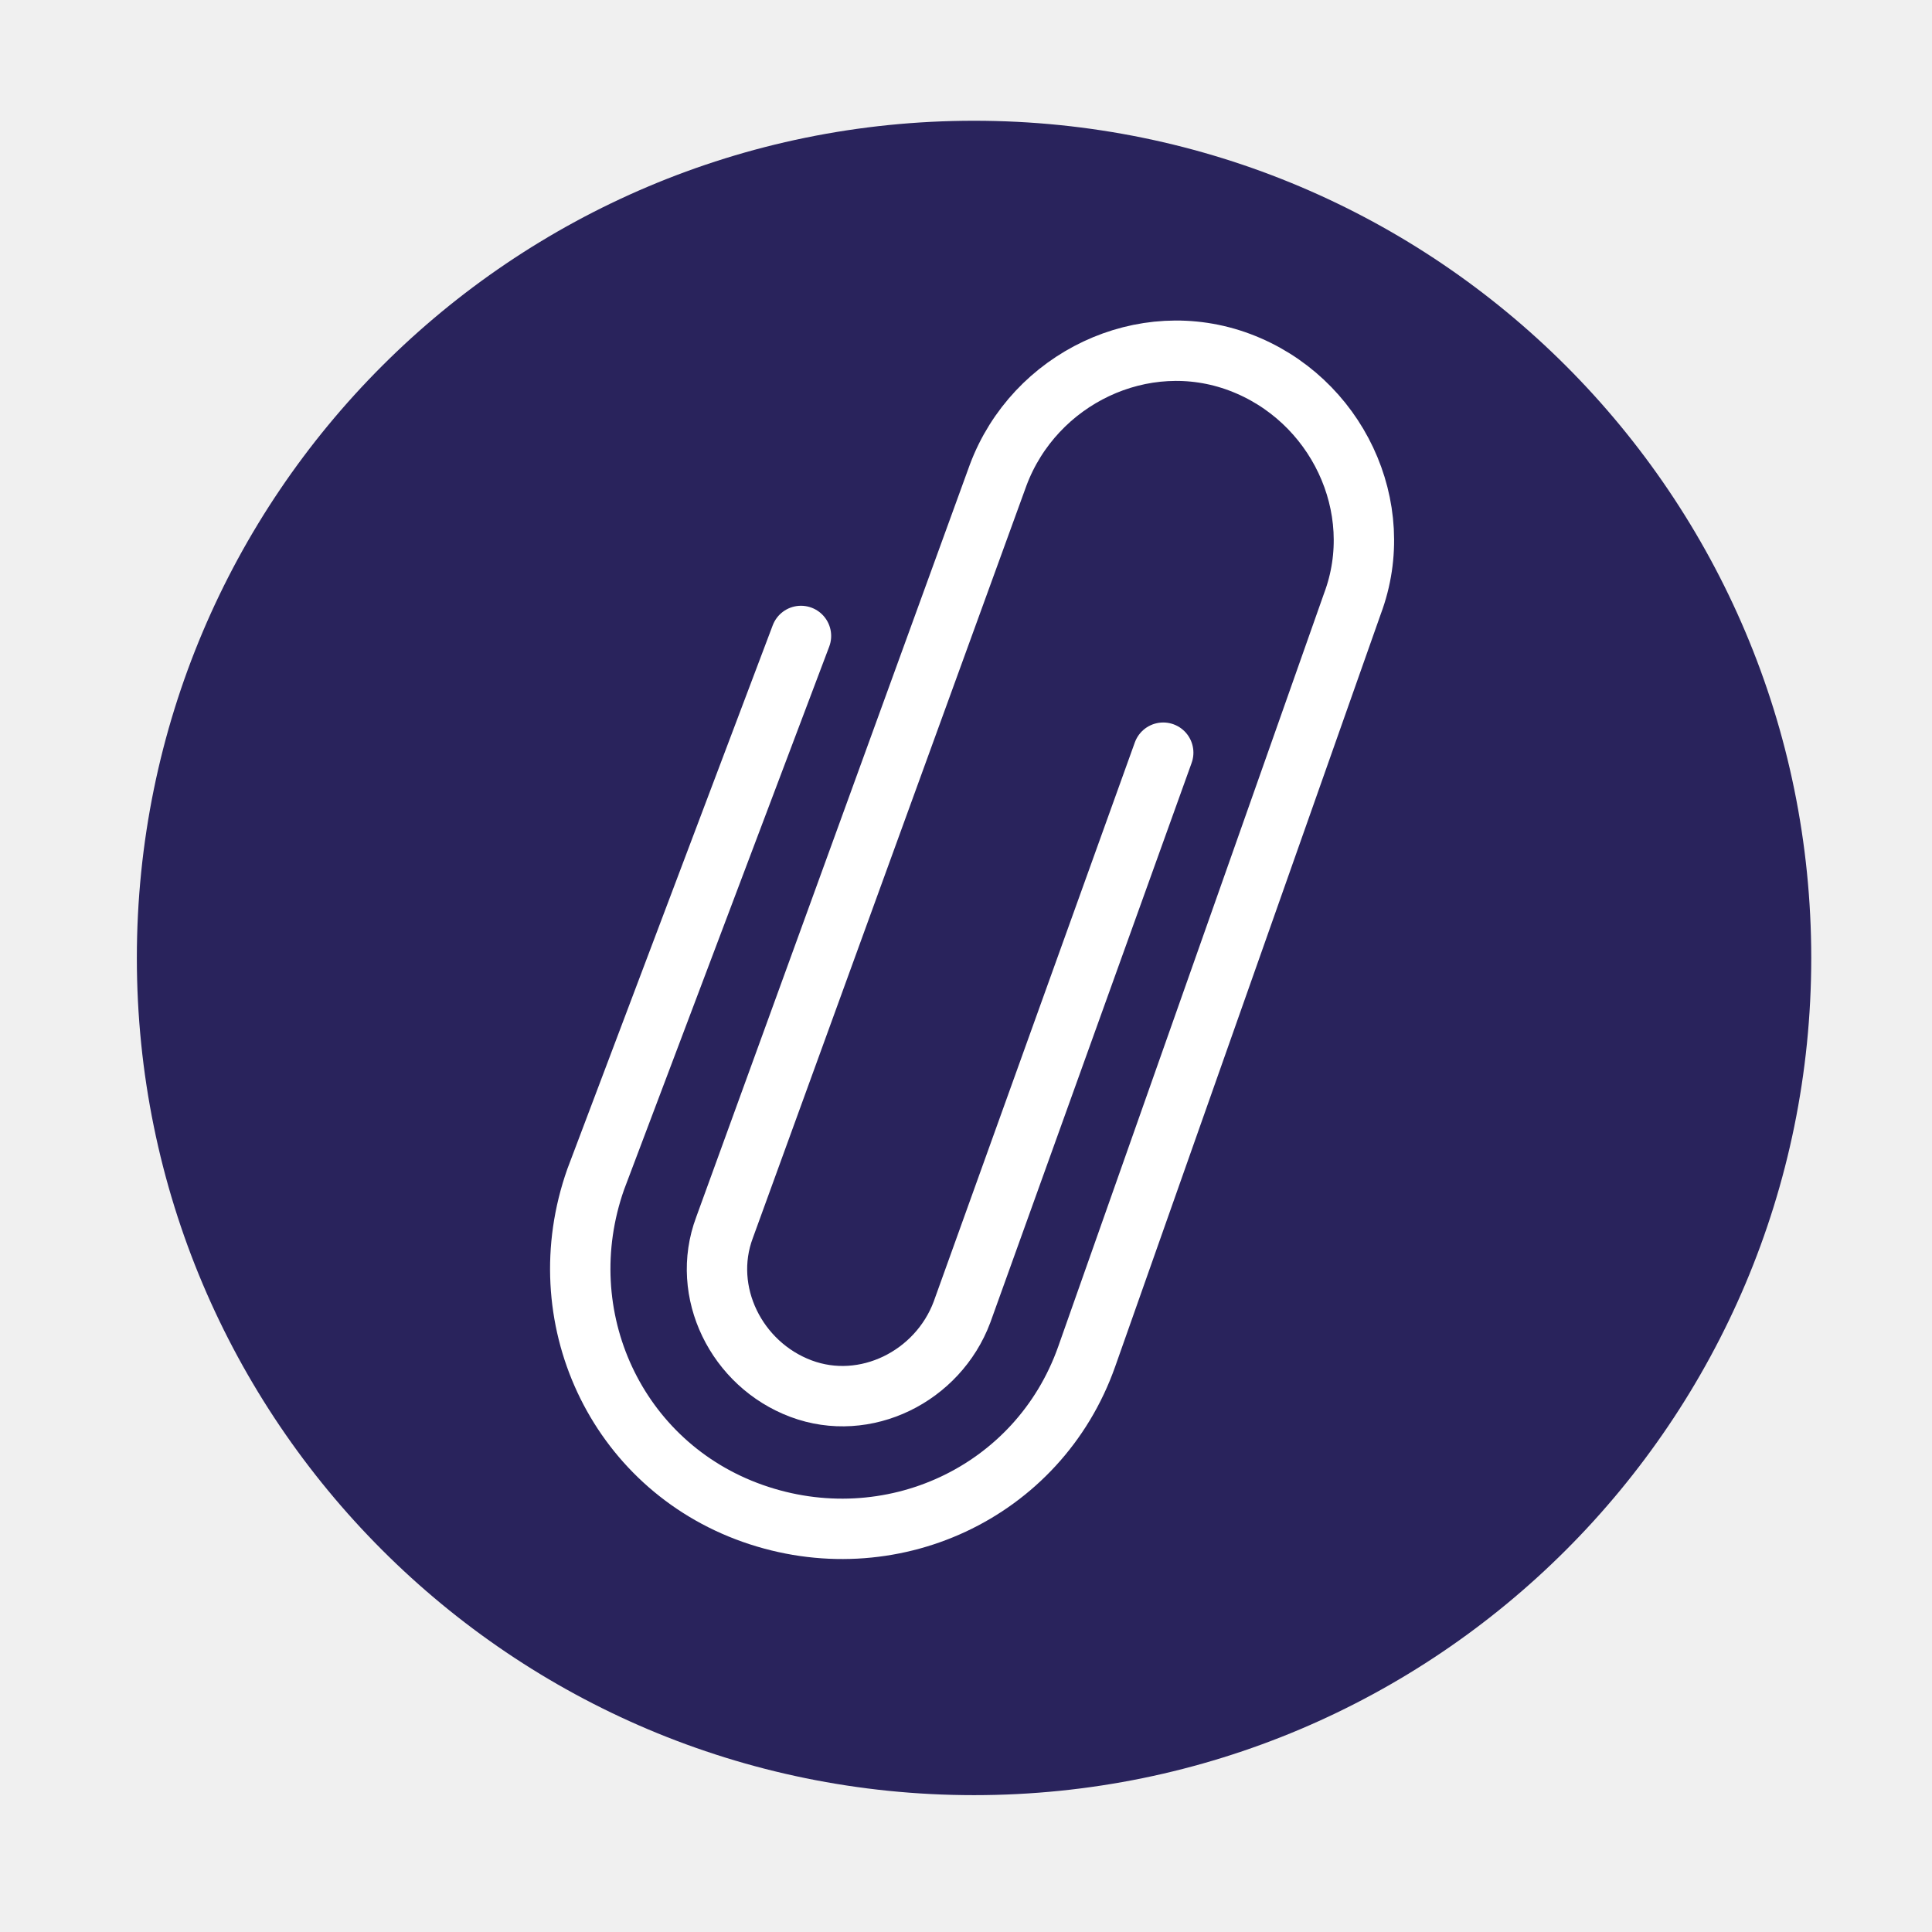
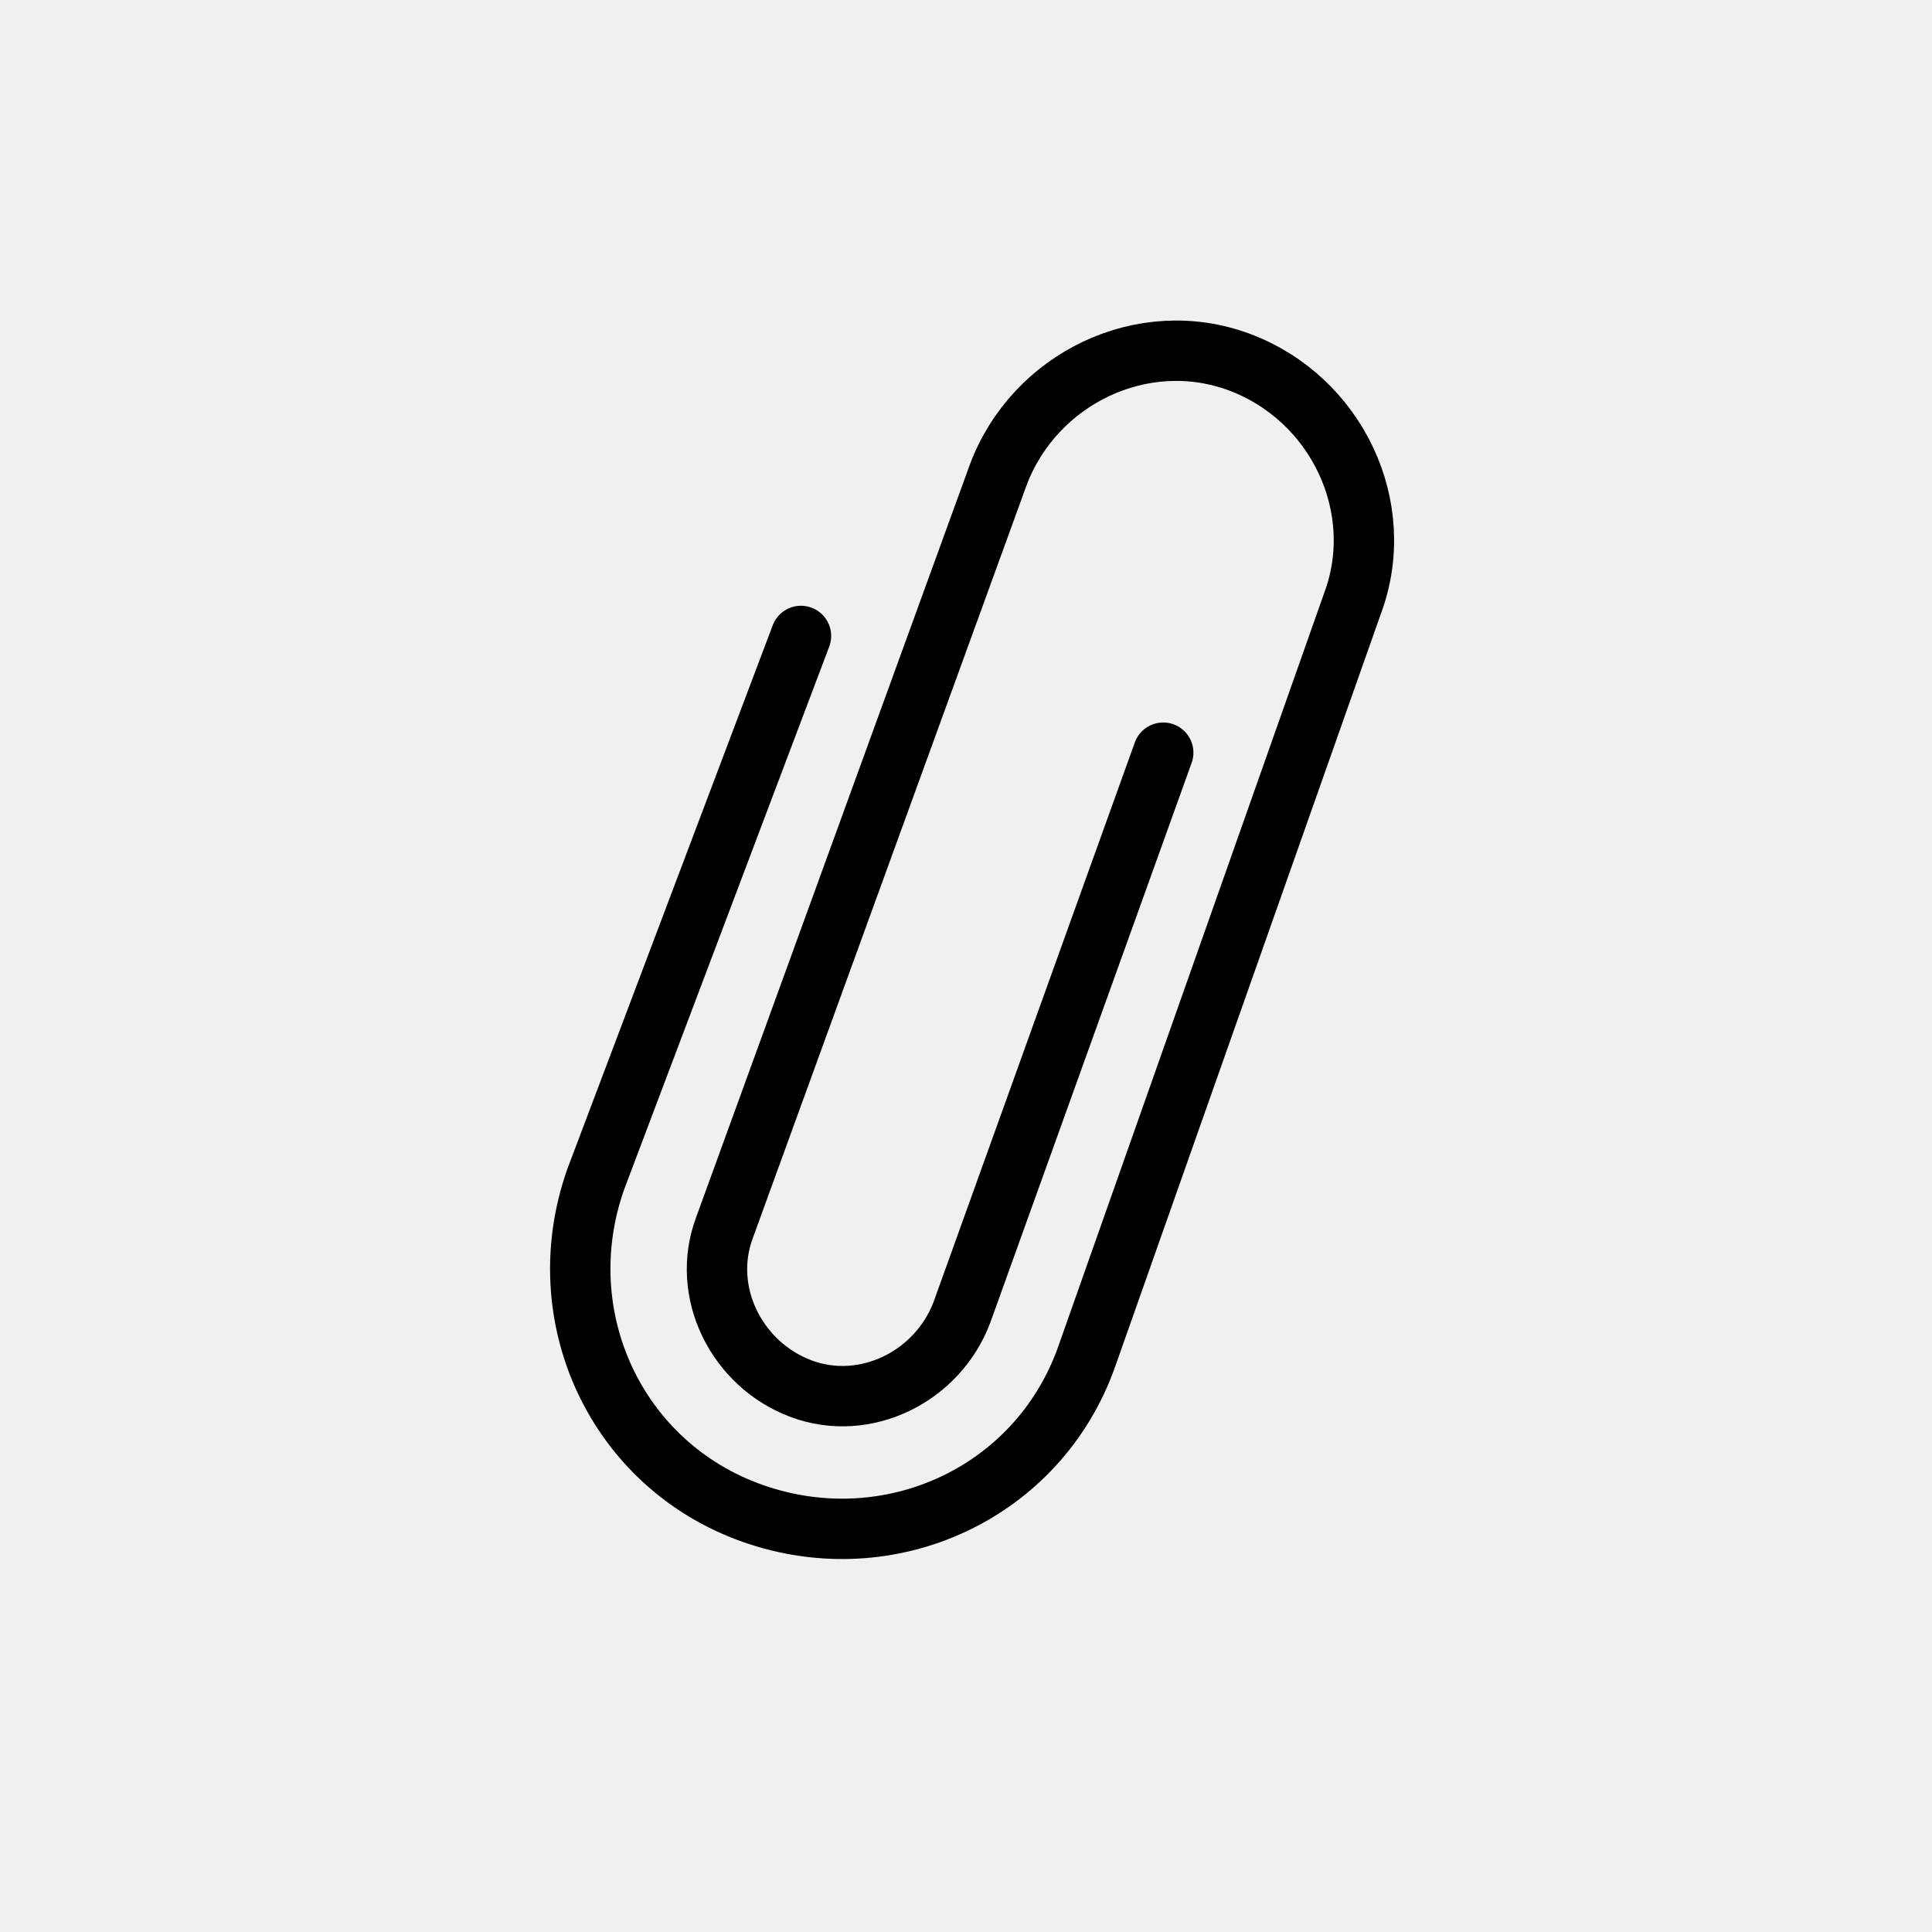
<svg xmlns="http://www.w3.org/2000/svg" version="1.1" id="Layer_1" x="0px" y="0px" viewBox="0 0 48 48" style="enable-background:new 0 0 48 48;" xml:space="preserve">
  <style type="text/css">
- 	.st0{fill:#29235C;}
- 	.st1{fill:none;stroke:#FFFFFF;stroke-width:1.5;stroke-linecap:round;stroke-miterlimit:10;}
+ 	.st0{fill:none;stroke:#000000;stroke-width:1.5;stroke-linecap:round;stroke-miterlimit:10;}
</style>
  <g id="Layer_6">
    <g>
-       <circle class="st0" cx="24.2" cy="23.8" r="20.8" />
-       <path class="st1" d="M19.9,15.8l-5.1,13.5c-1.2,3.4,0.5,7.1,3.9,8.3s7.1-0.5,8.3-3.9L33.6,15c0.9-2.4-0.4-5.1-2.8-6    s-5.1,0.4-6,2.8L18,30.5c-0.6,1.6,0.3,3.4,1.9,4s3.4-0.3,4-1.9l5-13.9" />
+       <path class="st0" d="M19.9,15.8l-5.1,13.5c-1.2,3.4,0.5,7.1,3.9,8.3s7.1-0.5,8.3-3.9L33.6,15c0.9-2.4-0.4-5.1-2.8-6    s-5.1,0.4-6,2.8L18,30.5c-0.6,1.6,0.3,3.4,1.9,4s3.4-0.3,4-1.9l5-13.9" />
    </g>
  </g>
</svg>
